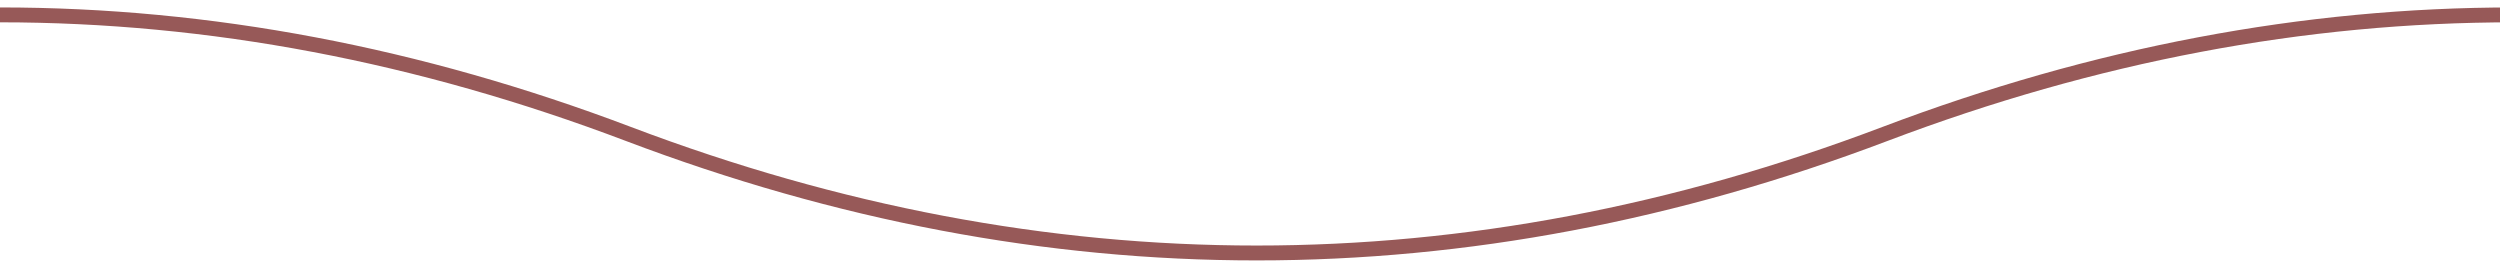
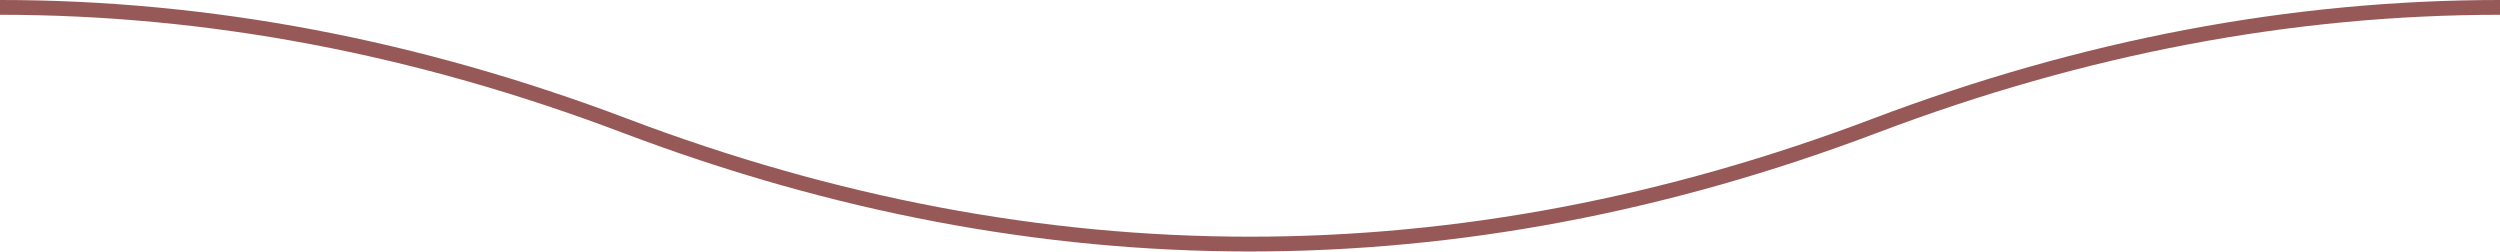
- <svg xmlns="http://www.w3.org/2000/svg" width="168" height="18" viewBox="0 0 168 18" fill="none" preserveAspectRatio="none">
-   <path fill-rule="evenodd" clip-rule="evenodd" d="M168.897 1.5C154.882 1.5 140.868 4.156 126.85 9.468C98.587 20.177 70.311 20.177 42.047 9.468C28.03 4.156 14.015 1.5 0 1.5V0.5C14.135 0.5 28.27 3.177 42.401 8.532C70.437 19.156 98.46 19.156 126.496 8.532C140.627 3.178 154.762 0.5 168.897 0.5V1.5Z" fill="#975958" />
+ <svg xmlns="http://www.w3.org/2000/svg" width="169" height="17" viewBox="0 0 169 17" fill="none">
+   <path fill-rule="evenodd" clip-rule="evenodd" d="M169 1C154.976 1 140.954 3.656 126.927 8.968C98.647 19.677 70.354 19.677 42.073 8.968C28.047 3.656 14.023 1 0 1V0C14.143 -1.39999e-05 28.287 2.677 42.427 8.032C70.48 18.656 98.521 18.656 126.573 8.032C140.713 2.678 154.856 1.4e-05 169 0V1Z" fill="#975958" />
</svg>
